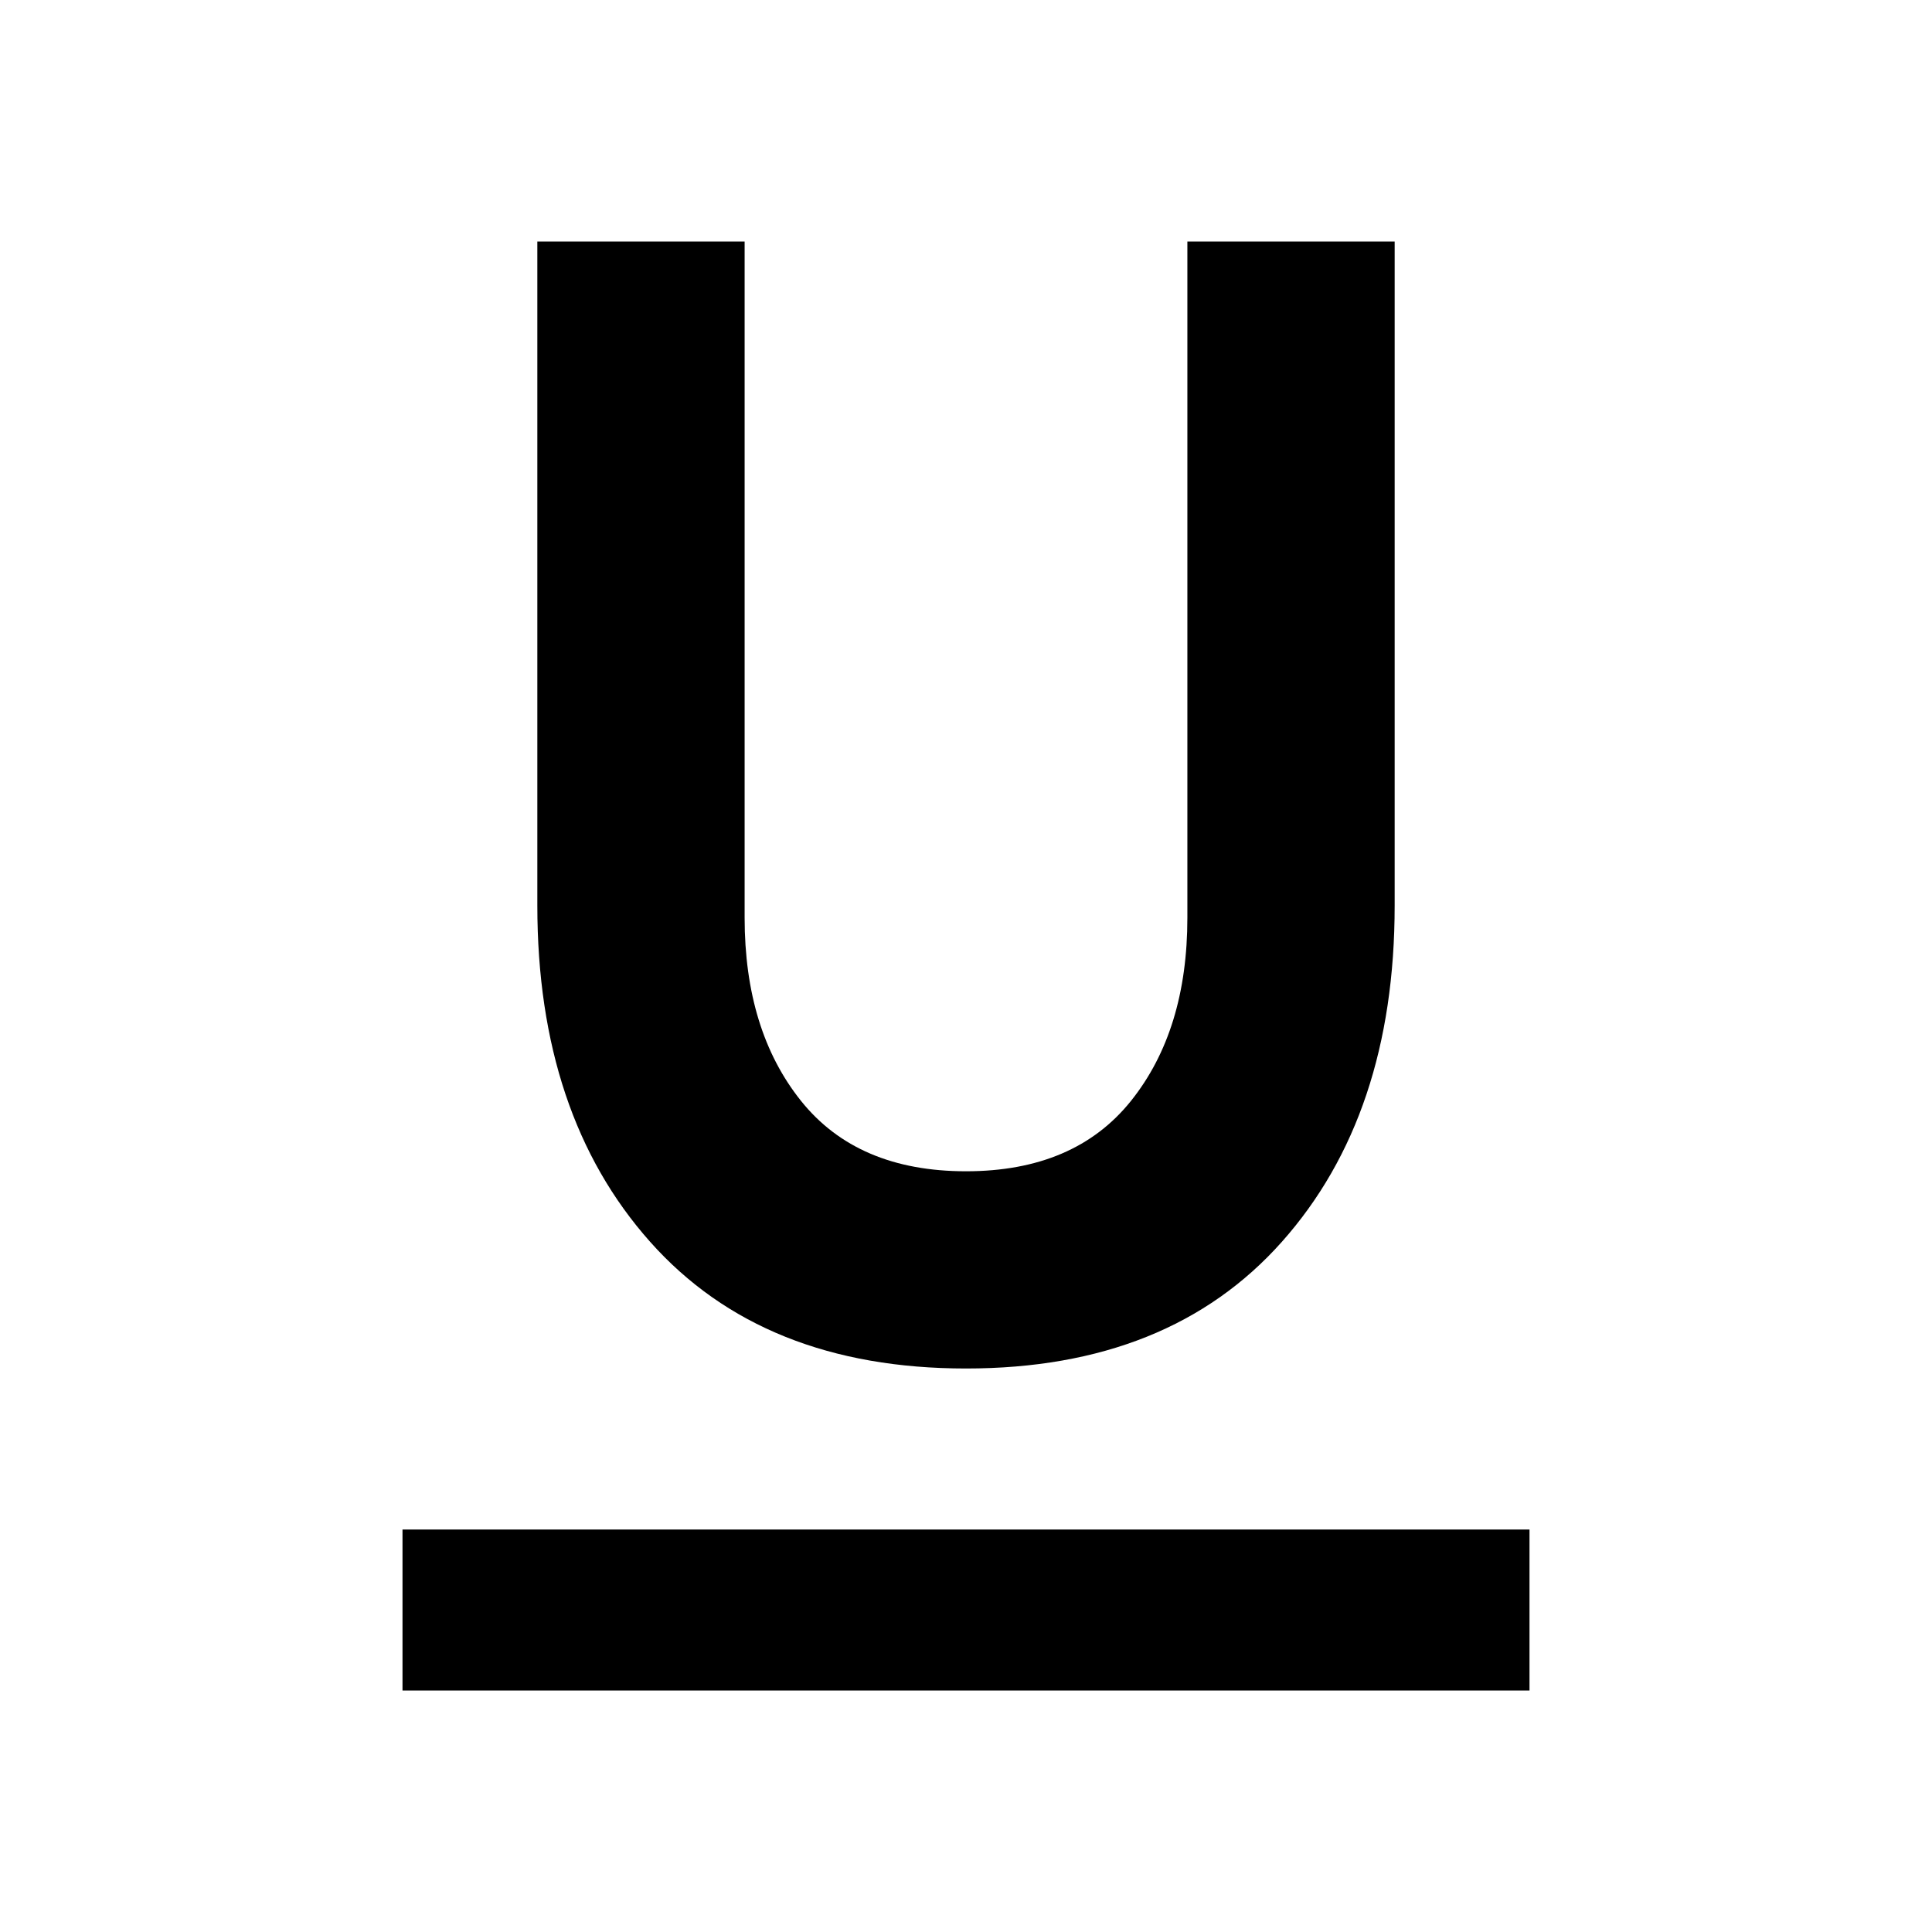
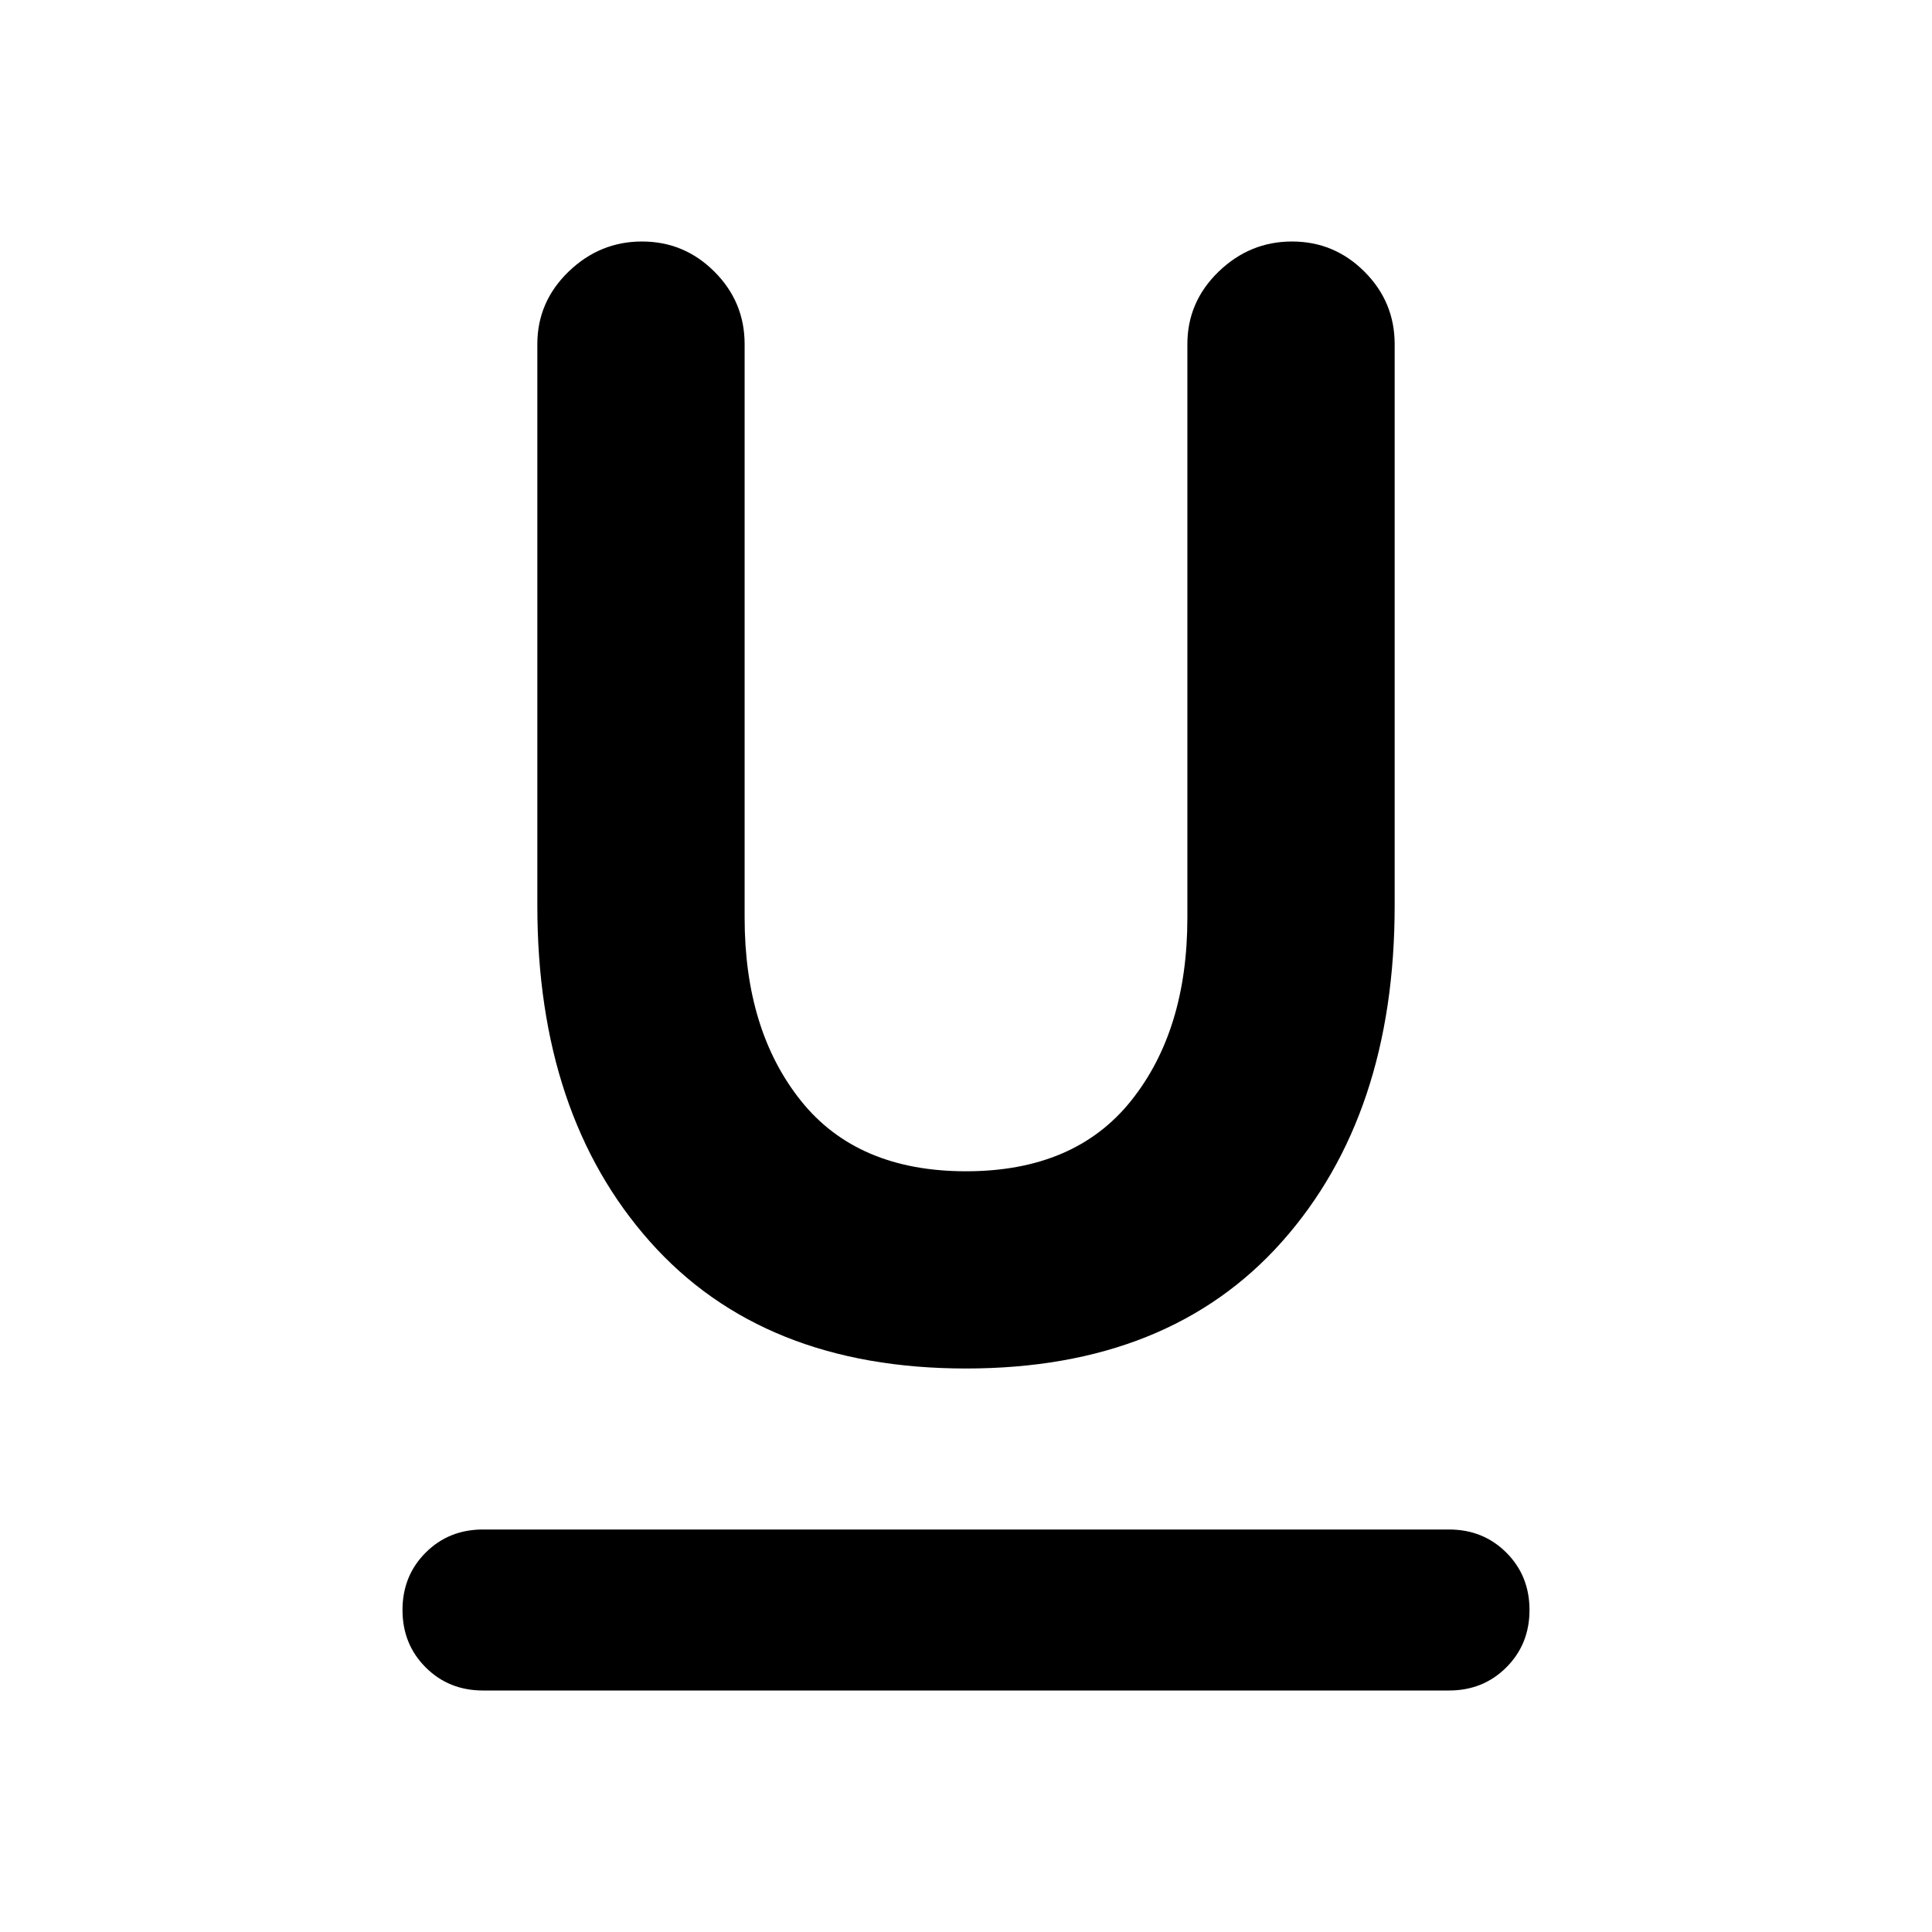
<svg xmlns="http://www.w3.org/2000/svg" height="24px" viewBox="0 -960 960 960" width="24px" fill="#000000">
-   <path d="M200-120v-80h560v80H200Zm280-160q-101 0-157-63t-56-167v-330h103v336q0 56 28 91t82 35q54 0 82-35t28-91v-336h103v330q0 104-56 167t-157 63Z" />
+   <path d="M240-120q-17 0-28.5-11.5T200-160q0-17 11.5-28.5T240-200h480q17 0 28.5 11.5T760-160q0 17-11.5 28.5T720-120H240Zm240-160q-101 0-157-63t-56-167v-279q0-21 15.5-36t36.5-15q21 0 36 15t15 36v285q0 56 28 91t82 35q54 0 82-35t28-91v-285q0-21 15.5-36t36.5-15q21 0 36 15t15 36v279q0 104-56 167t-157 63Z" />
</svg>
